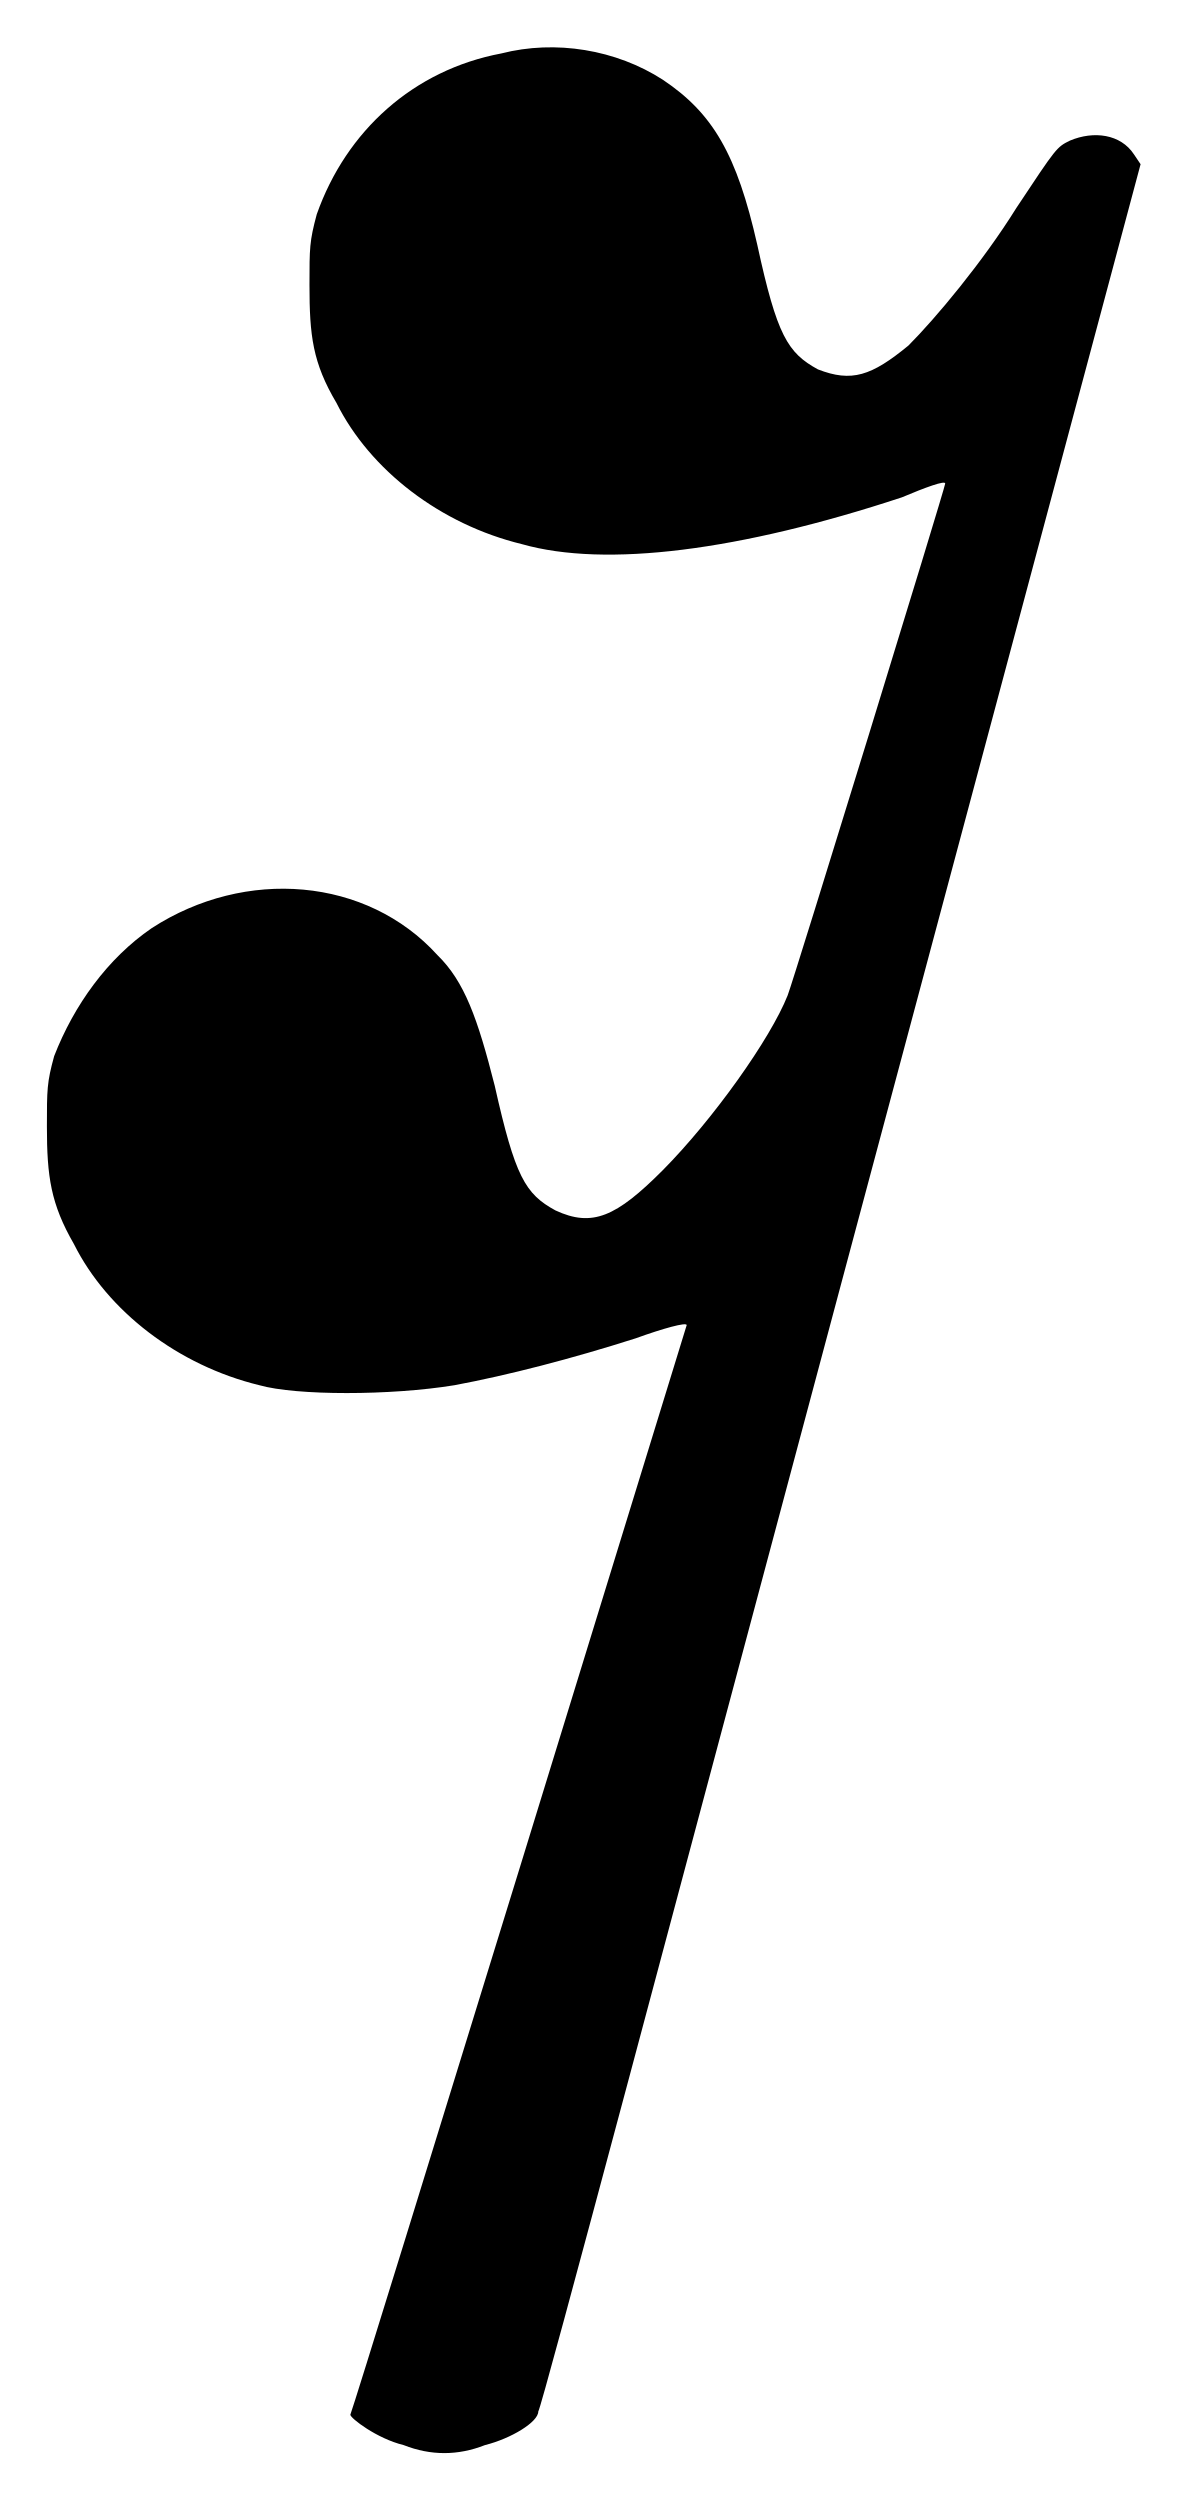
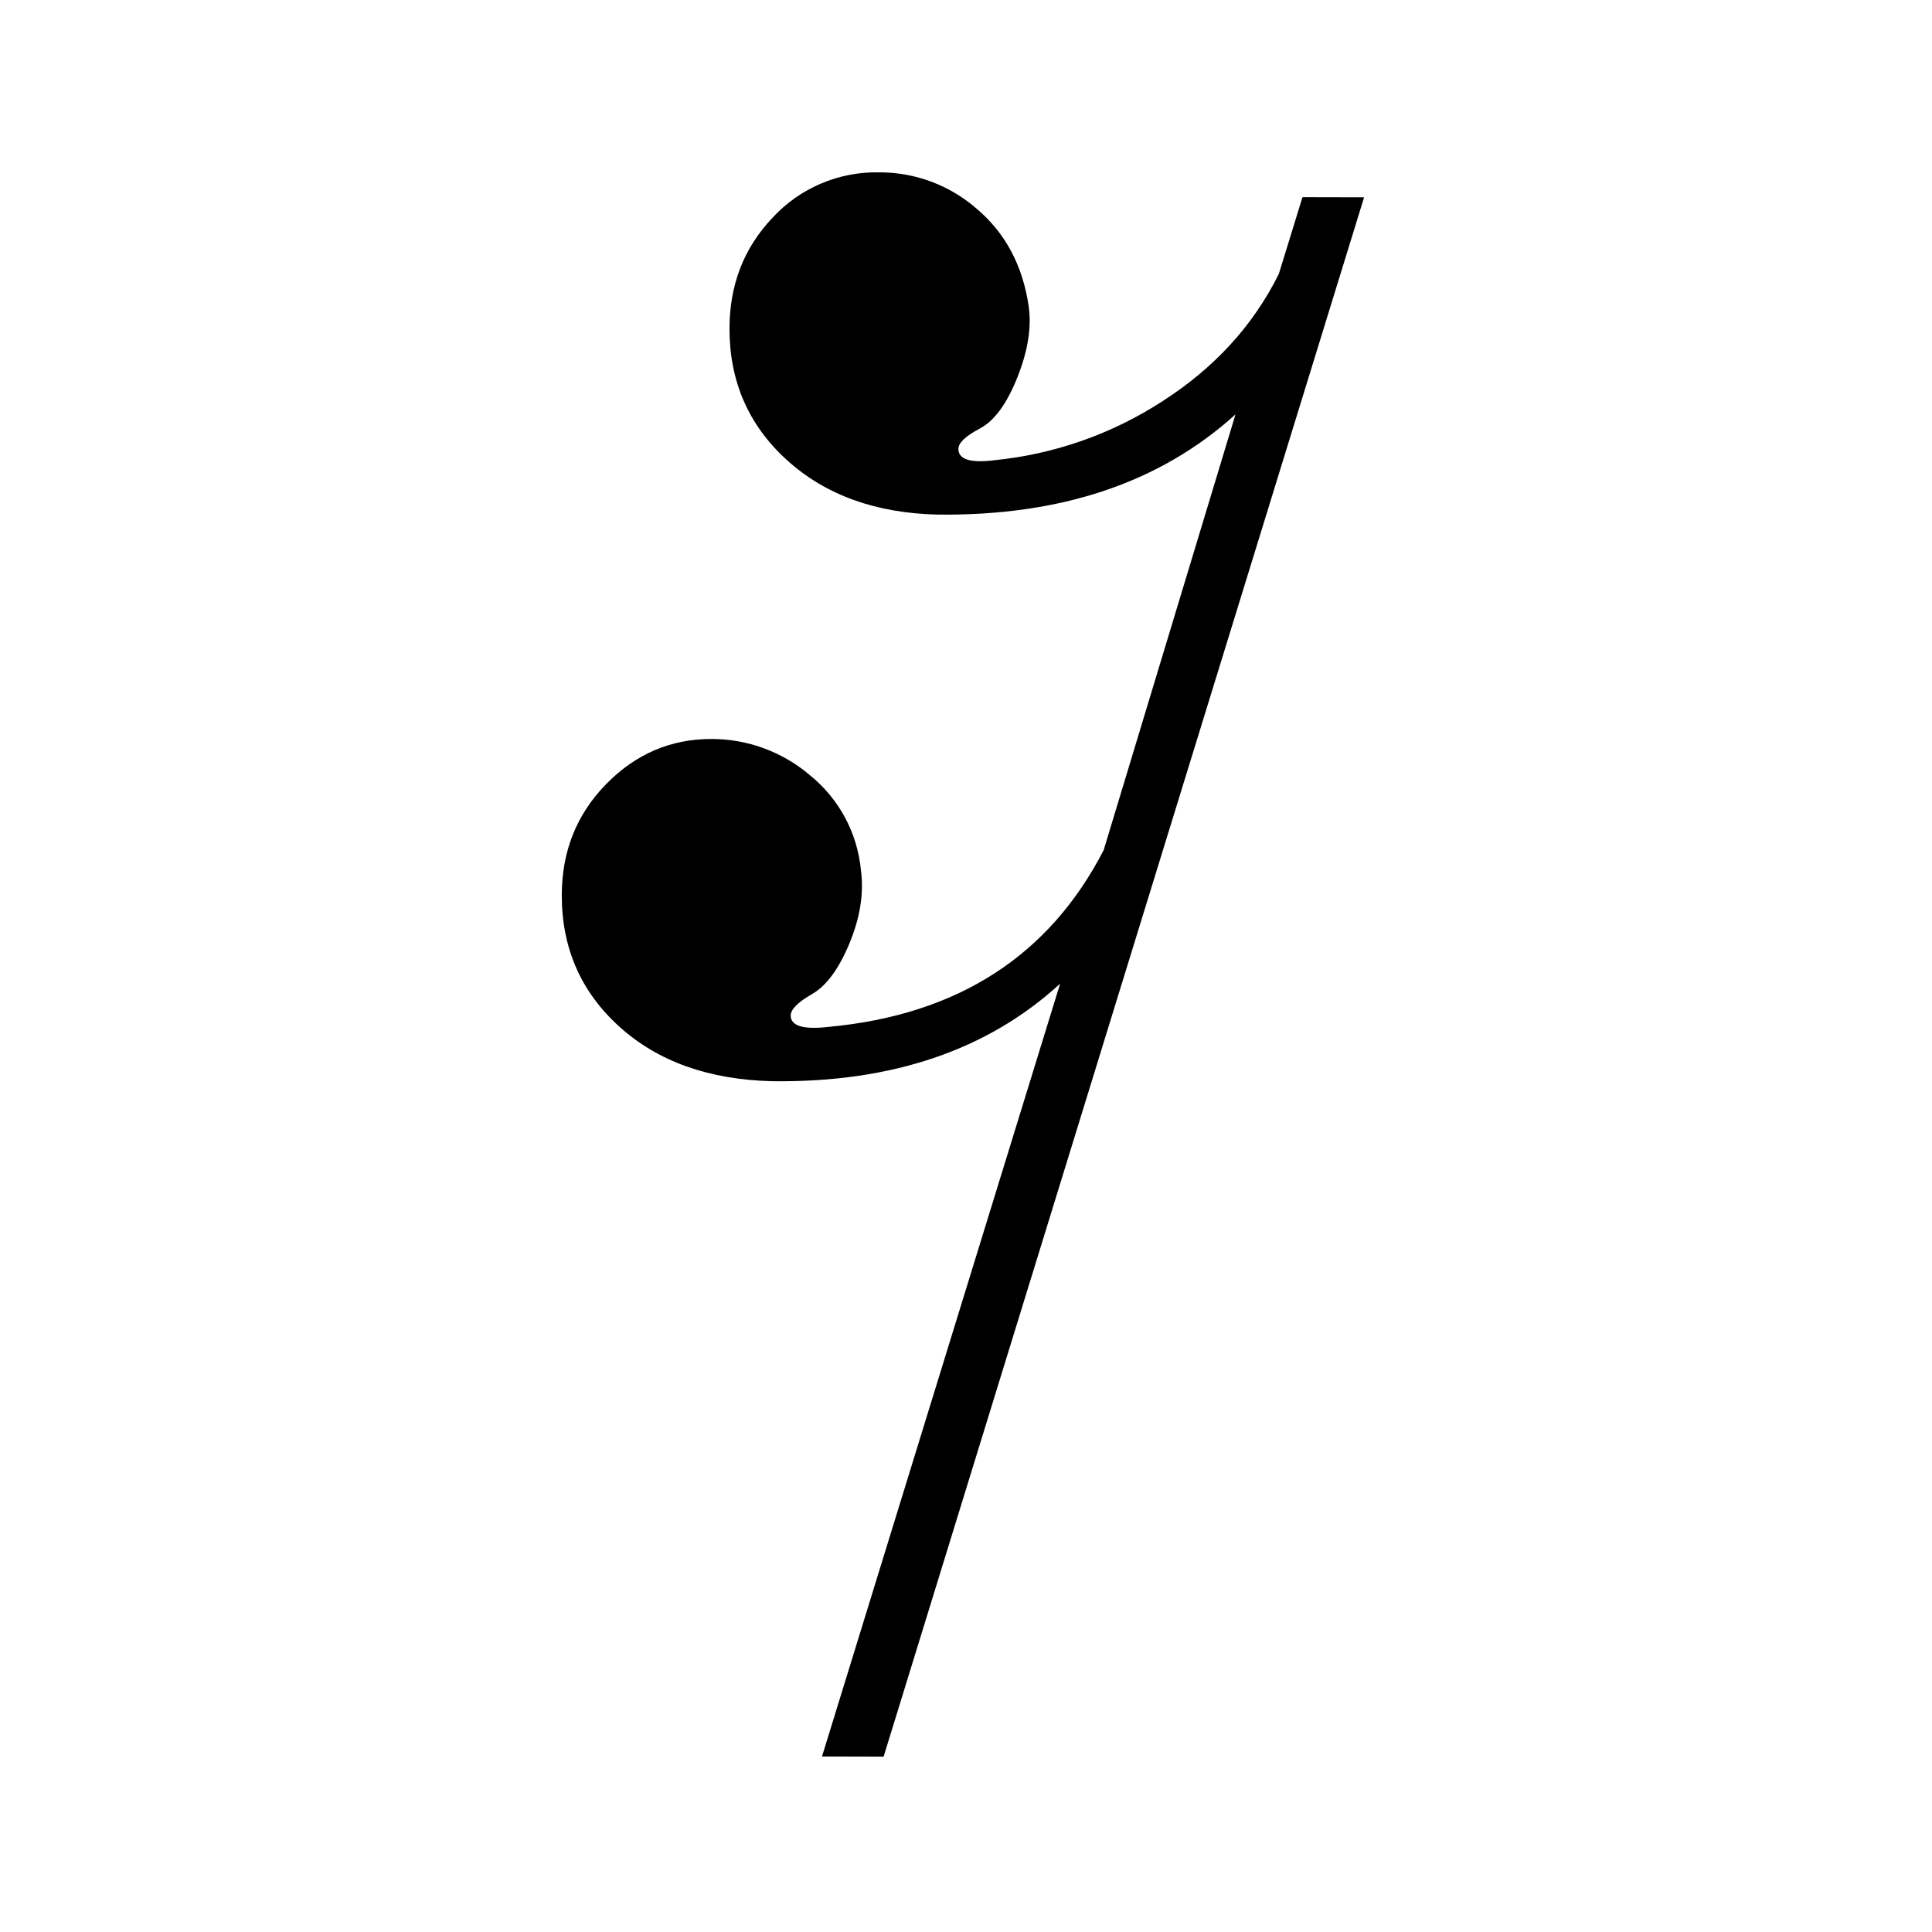
- <svg xmlns="http://www.w3.org/2000/svg" version="1.0" width="12.66" height="26.65" id="svg2208">
-   <defs id="defs2210" />
-   <g transform="translate(-481.9925,-144.992)" id="layer1">
-     <g transform="matrix(1.8,0,0,1.8,-492.2075,10.83713)" style="fill:#000000;fill-rule:evenodd;stroke:#000000;stroke-width:0;stroke-linecap:butt;stroke-linejoin:round;stroke-miterlimit:10" id="g88">
-       <path d="M 544.191,74.847 C 543.672,74.945 543.273,75.304 543.098,75.8 C 543.055,75.96 543.055,75.999 543.055,76.218 C 543.055,76.519 543.074,76.679 543.215,76.917 C 543.414,77.316 543.832,77.636 544.313,77.753 C 544.809,77.894 545.605,77.792 546.563,77.476 C 546.703,77.417 546.82,77.374 546.82,77.394 C 546.82,77.417 545.926,80.324 545.887,80.425 C 545.785,80.683 545.445,81.16 545.148,81.46 C 544.871,81.738 544.73,81.8 544.512,81.699 C 544.332,81.601 544.273,81.499 544.152,80.96 C 544.051,80.562 543.973,80.343 543.813,80.187 C 543.395,79.726 542.676,79.667 542.121,80.027 C 541.859,80.206 541.66,80.484 541.543,80.785 C 541.5,80.941 541.5,80.984 541.5,81.202 C 541.5,81.499 541.523,81.66 541.66,81.898 C 541.859,82.296 542.277,82.617 542.758,82.734 C 542.977,82.796 543.535,82.796 543.914,82.734 C 544.23,82.675 544.609,82.577 544.988,82.456 C 545.148,82.398 545.289,82.359 545.289,82.378 C 545.289,82.378 543.336,88.734 543.297,88.831 C 543.297,88.851 543.453,88.972 543.613,89.011 C 543.773,89.074 543.934,89.074 544.094,89.011 C 544.25,88.972 544.41,88.874 544.41,88.812 C 544.43,88.792 545.227,85.785 546.203,82.136 L 547.977,75.503 L 547.938,75.445 C 547.859,75.324 547.699,75.304 547.559,75.363 C 547.48,75.402 547.48,75.402 547.242,75.761 C 547.043,76.081 546.762,76.417 546.602,76.577 C 546.383,76.757 546.266,76.796 546.066,76.718 C 545.887,76.62 545.824,76.519 545.707,75.98 C 545.586,75.445 545.445,75.202 545.148,75.003 C 544.871,74.824 544.512,74.765 544.191,74.847 z " style="fill:#000000;stroke:#000000" id="path90" />
-     </g>
-   </g>
+ <svg xmlns="http://www.w3.org/2000/svg" width="500" height="500" viewBox="0 0 500 500">
+   <defs>
+     <style>
+       .cls-1 {
+         fill-rule: evenodd;
+       }
+     </style>
+   </defs>
+   <path id="_" data-name="" class="cls-1" d="M337.081,51.025l-6.122,19.869q-9.925,19.989-30.079,32.92A97.611,97.611,0,0,1,257.374,119.1q-9.348,1.182-9.339-2.933c0-1.558,1.851-3.317,5.572-5.279s6.938-6.351,9.678-13.2,3.712-13,2.933-18.476q-2.351-15.837-13.491-25.222a38.139,38.139,0,0,0-25.221-9.385,36.5,36.5,0,0,0-27.568,11.731q-11.149,11.74-11.145,28.741,0,20.538,14.9,34.02,14.9,13.5,38.887,14.077,47.923,0.591,77.168-25.936L285.629,220.008q-21.143,41.035-71.018,45.732-9.981,1.17-9.981-2.932c0-1.567,1.851-3.428,5.572-5.573s6.938-6.552,9.678-13.2,3.712-12.9,2.933-18.77a35.94,35.94,0,0,0-13.2-24.635,39.212,39.212,0,0,0-25.515-9.385q-15.837,0-27.275,11.731T145.388,231.72q0,20.526,14.948,34.02t39.574,14.078q46.3,0.577,74.447-25.24l-61.625,200,15.947,0.037L353.028,51.062Z" />
</svg>
